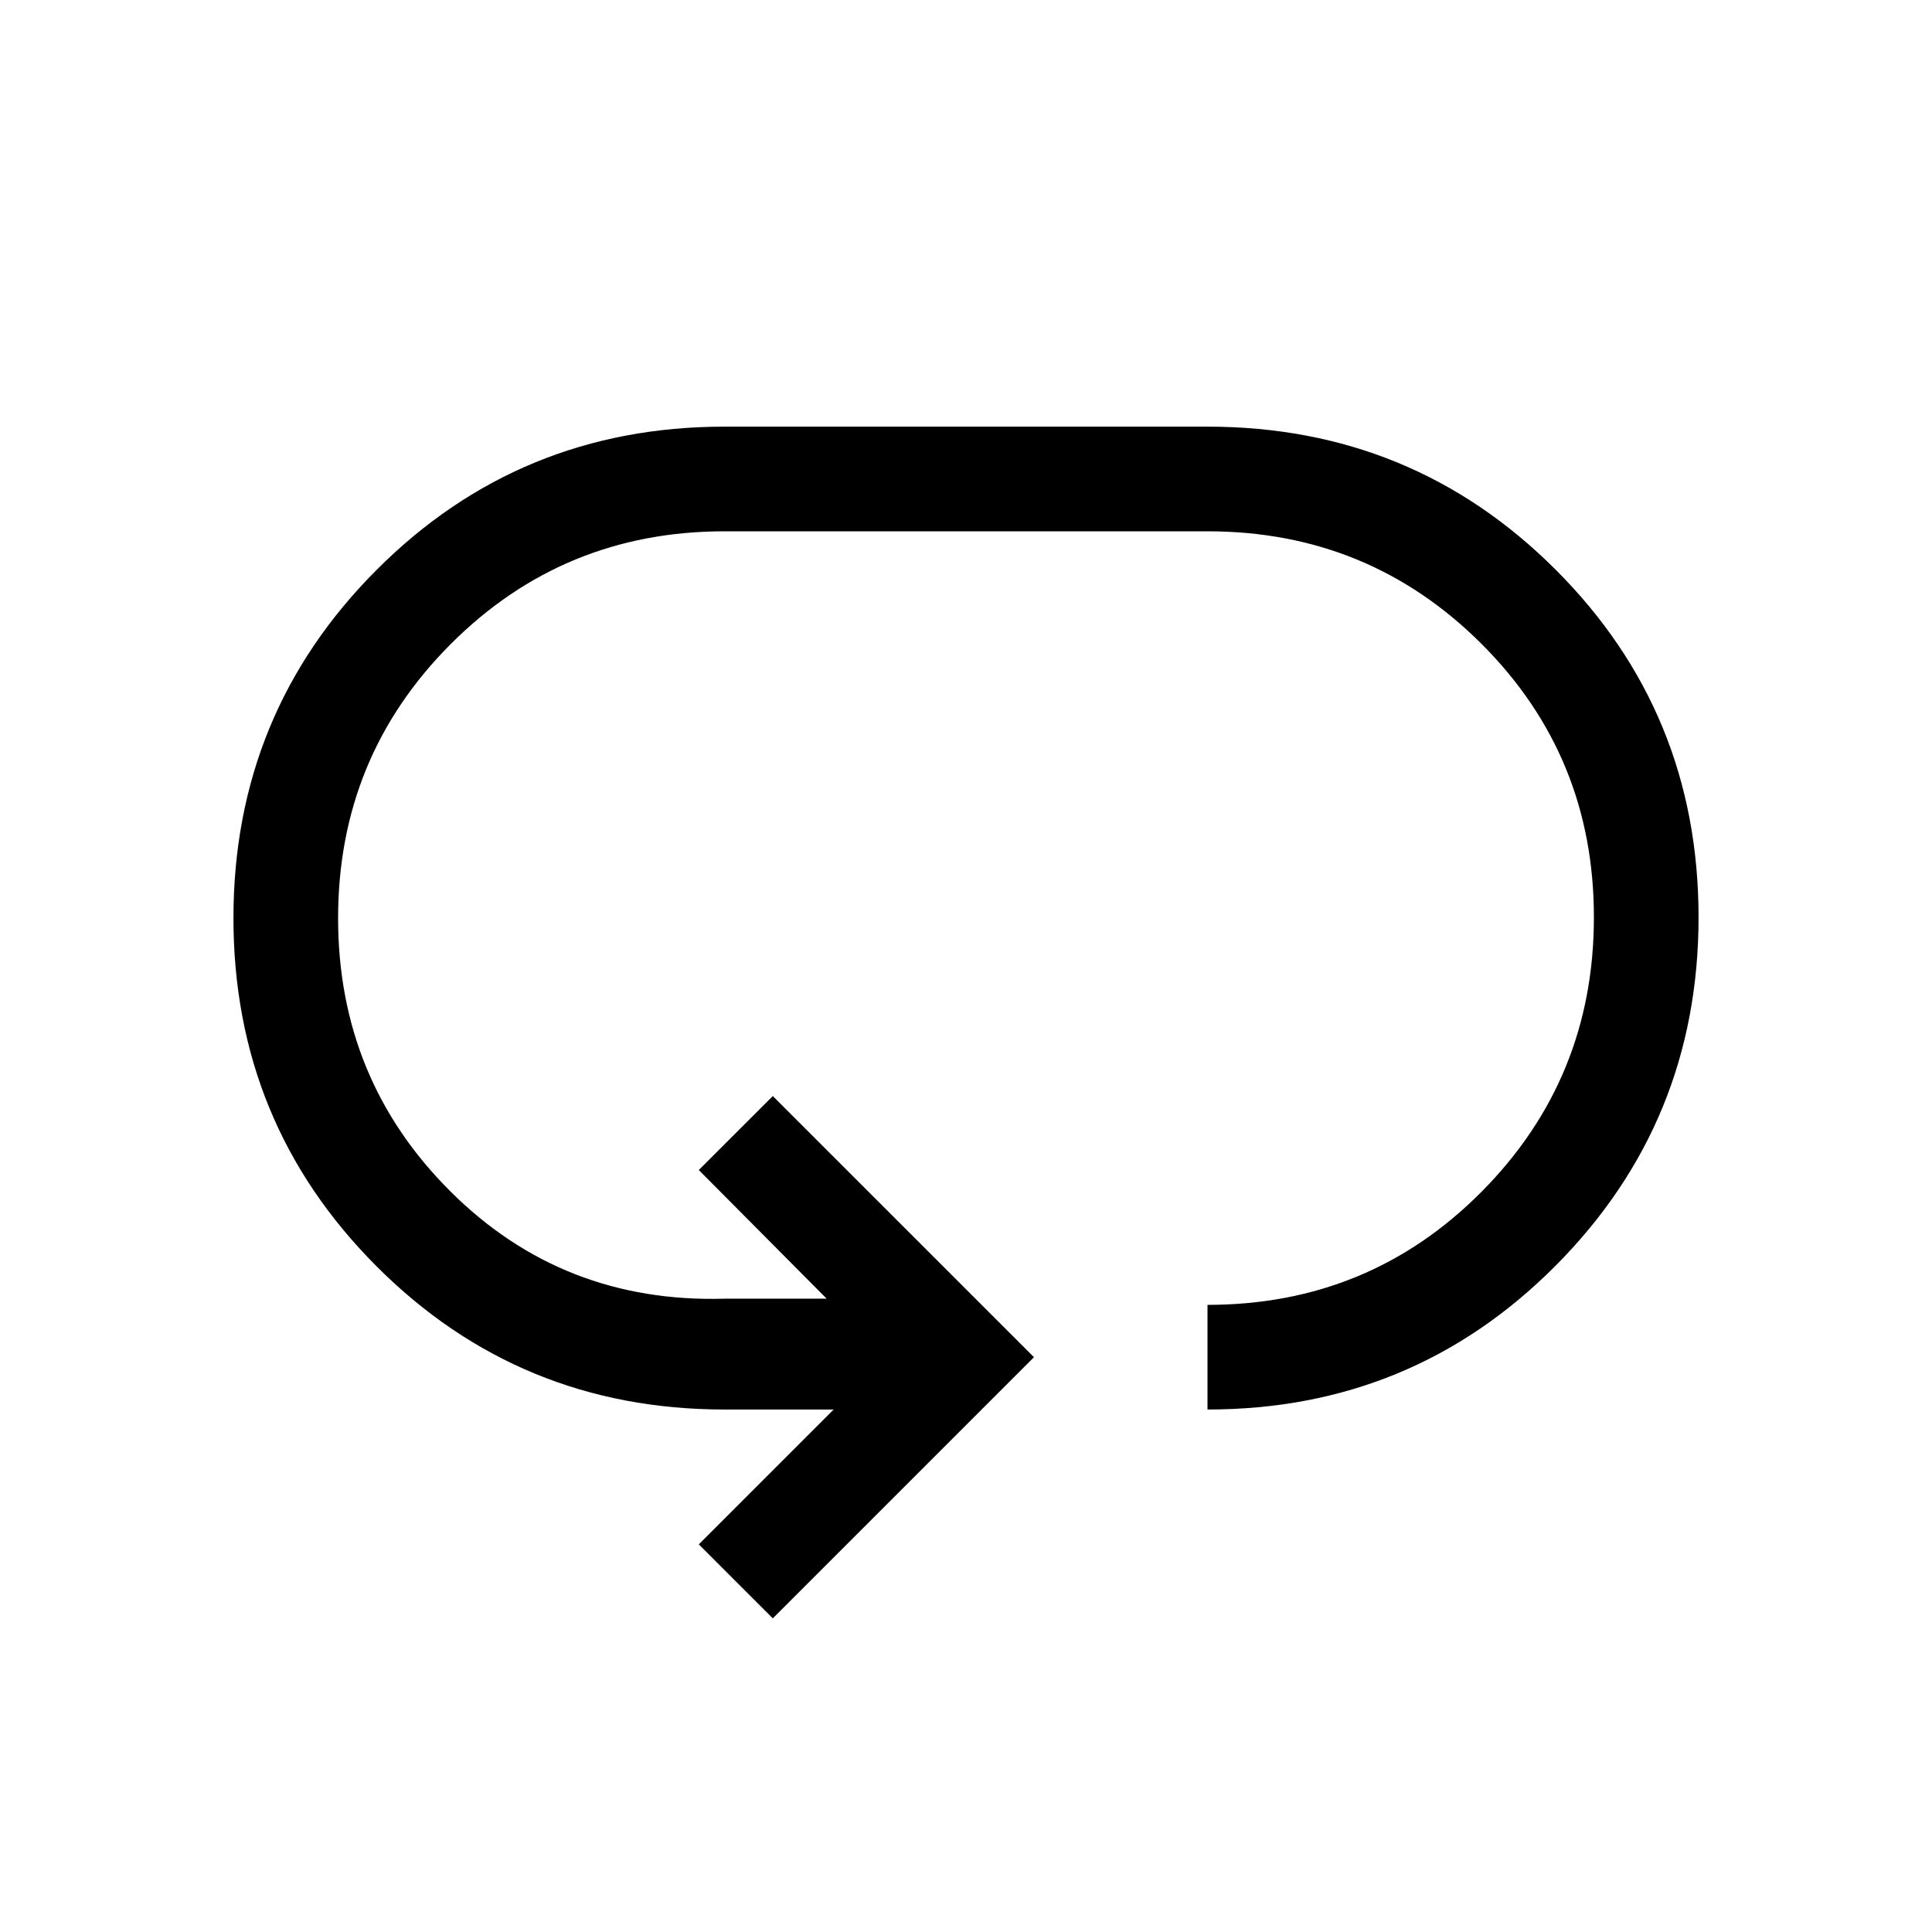
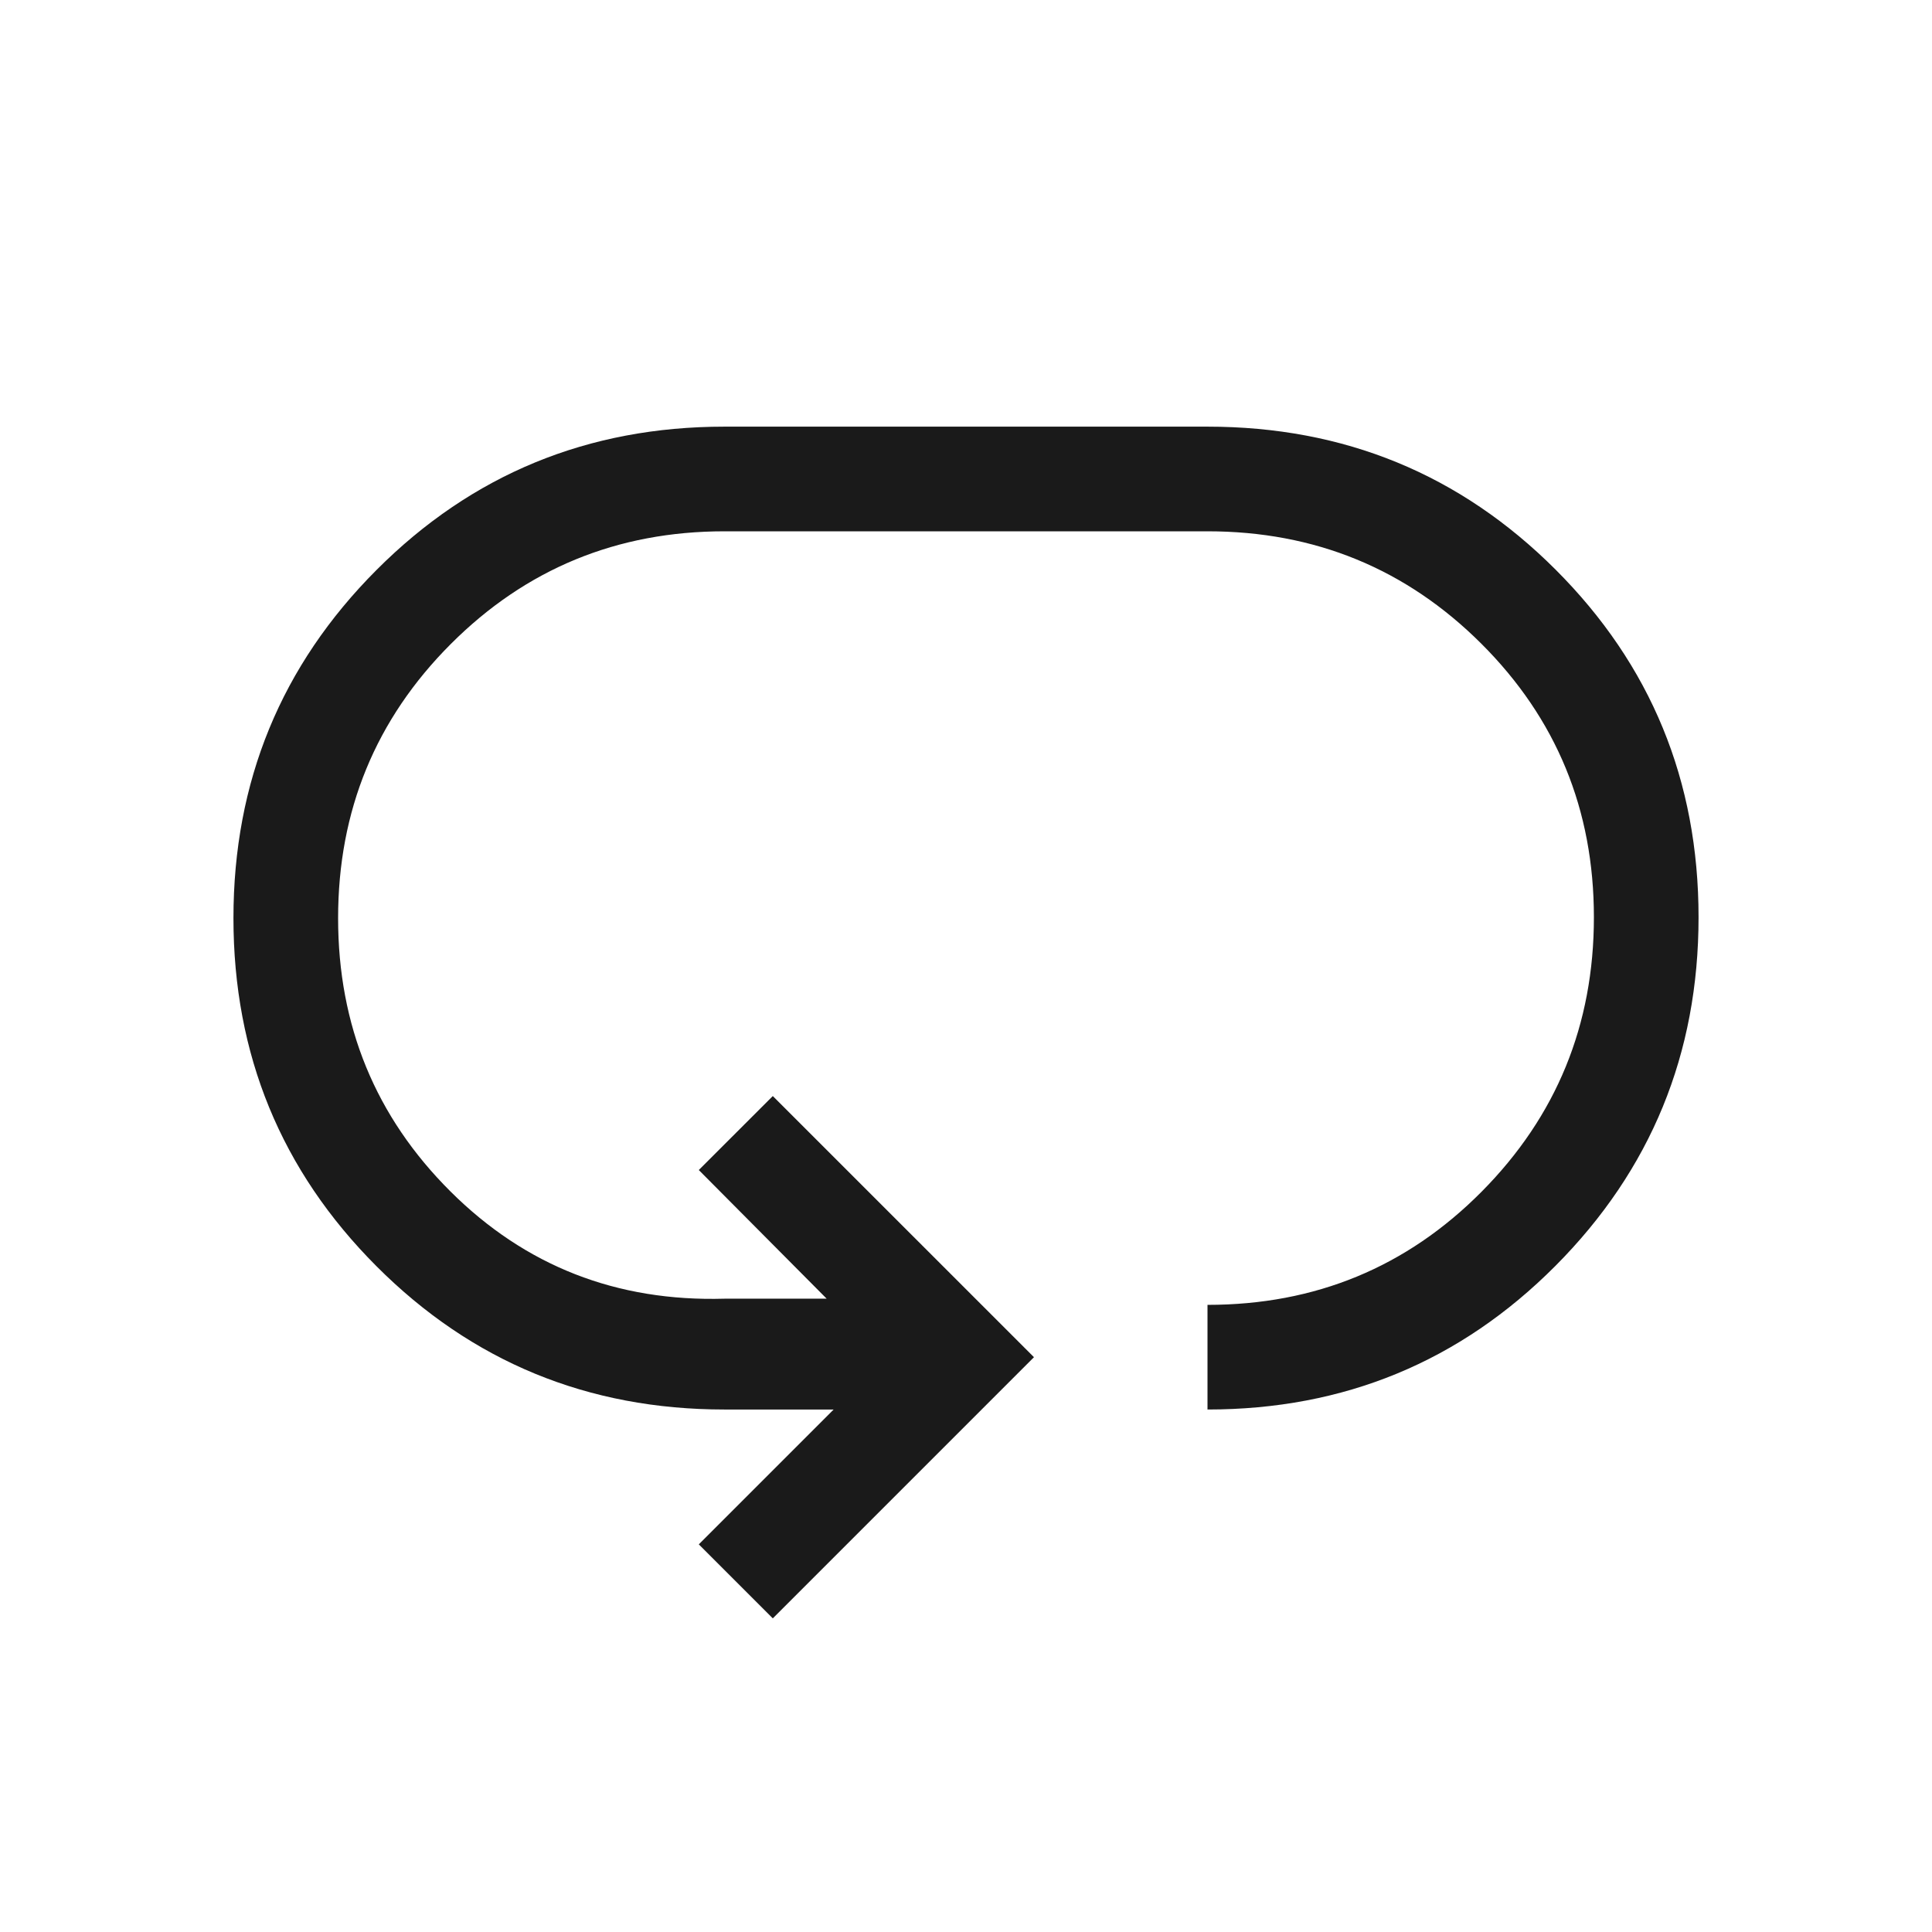
- <svg xmlns="http://www.w3.org/2000/svg" height="20px" viewBox="0 -960 960 960" width="20px" fill="#000">
+ <svg xmlns="http://www.w3.org/2000/svg" height="20px" viewBox="0 -960 960 960" width="20px" fill="#1a1a1a">
  <path d="m384-155.85-36.77-36.77 67-67H360q-101.85 0-172.93-71.2Q116-402.02 116-503.78t71.07-172.99Q258.15-748 360-748h240q101.85 0 172.93 71.01Q844-605.98 844-504.22t-71.07 173.18Q701.85-259.62 600-259.62v-52q80.38 0 136.19-56.22Q792-424.07 792-504.23q0-80.15-55.97-135.96T600-696H360q-80.06 0-136.03 56.03Q168-583.93 168-503.77q0 80.15 55.81 135.77 55.81 55.62 136.19 53.31h50.77l-63.54-63.93L384-415.38l129.77 129.76L384-155.85Z" />
</svg>
